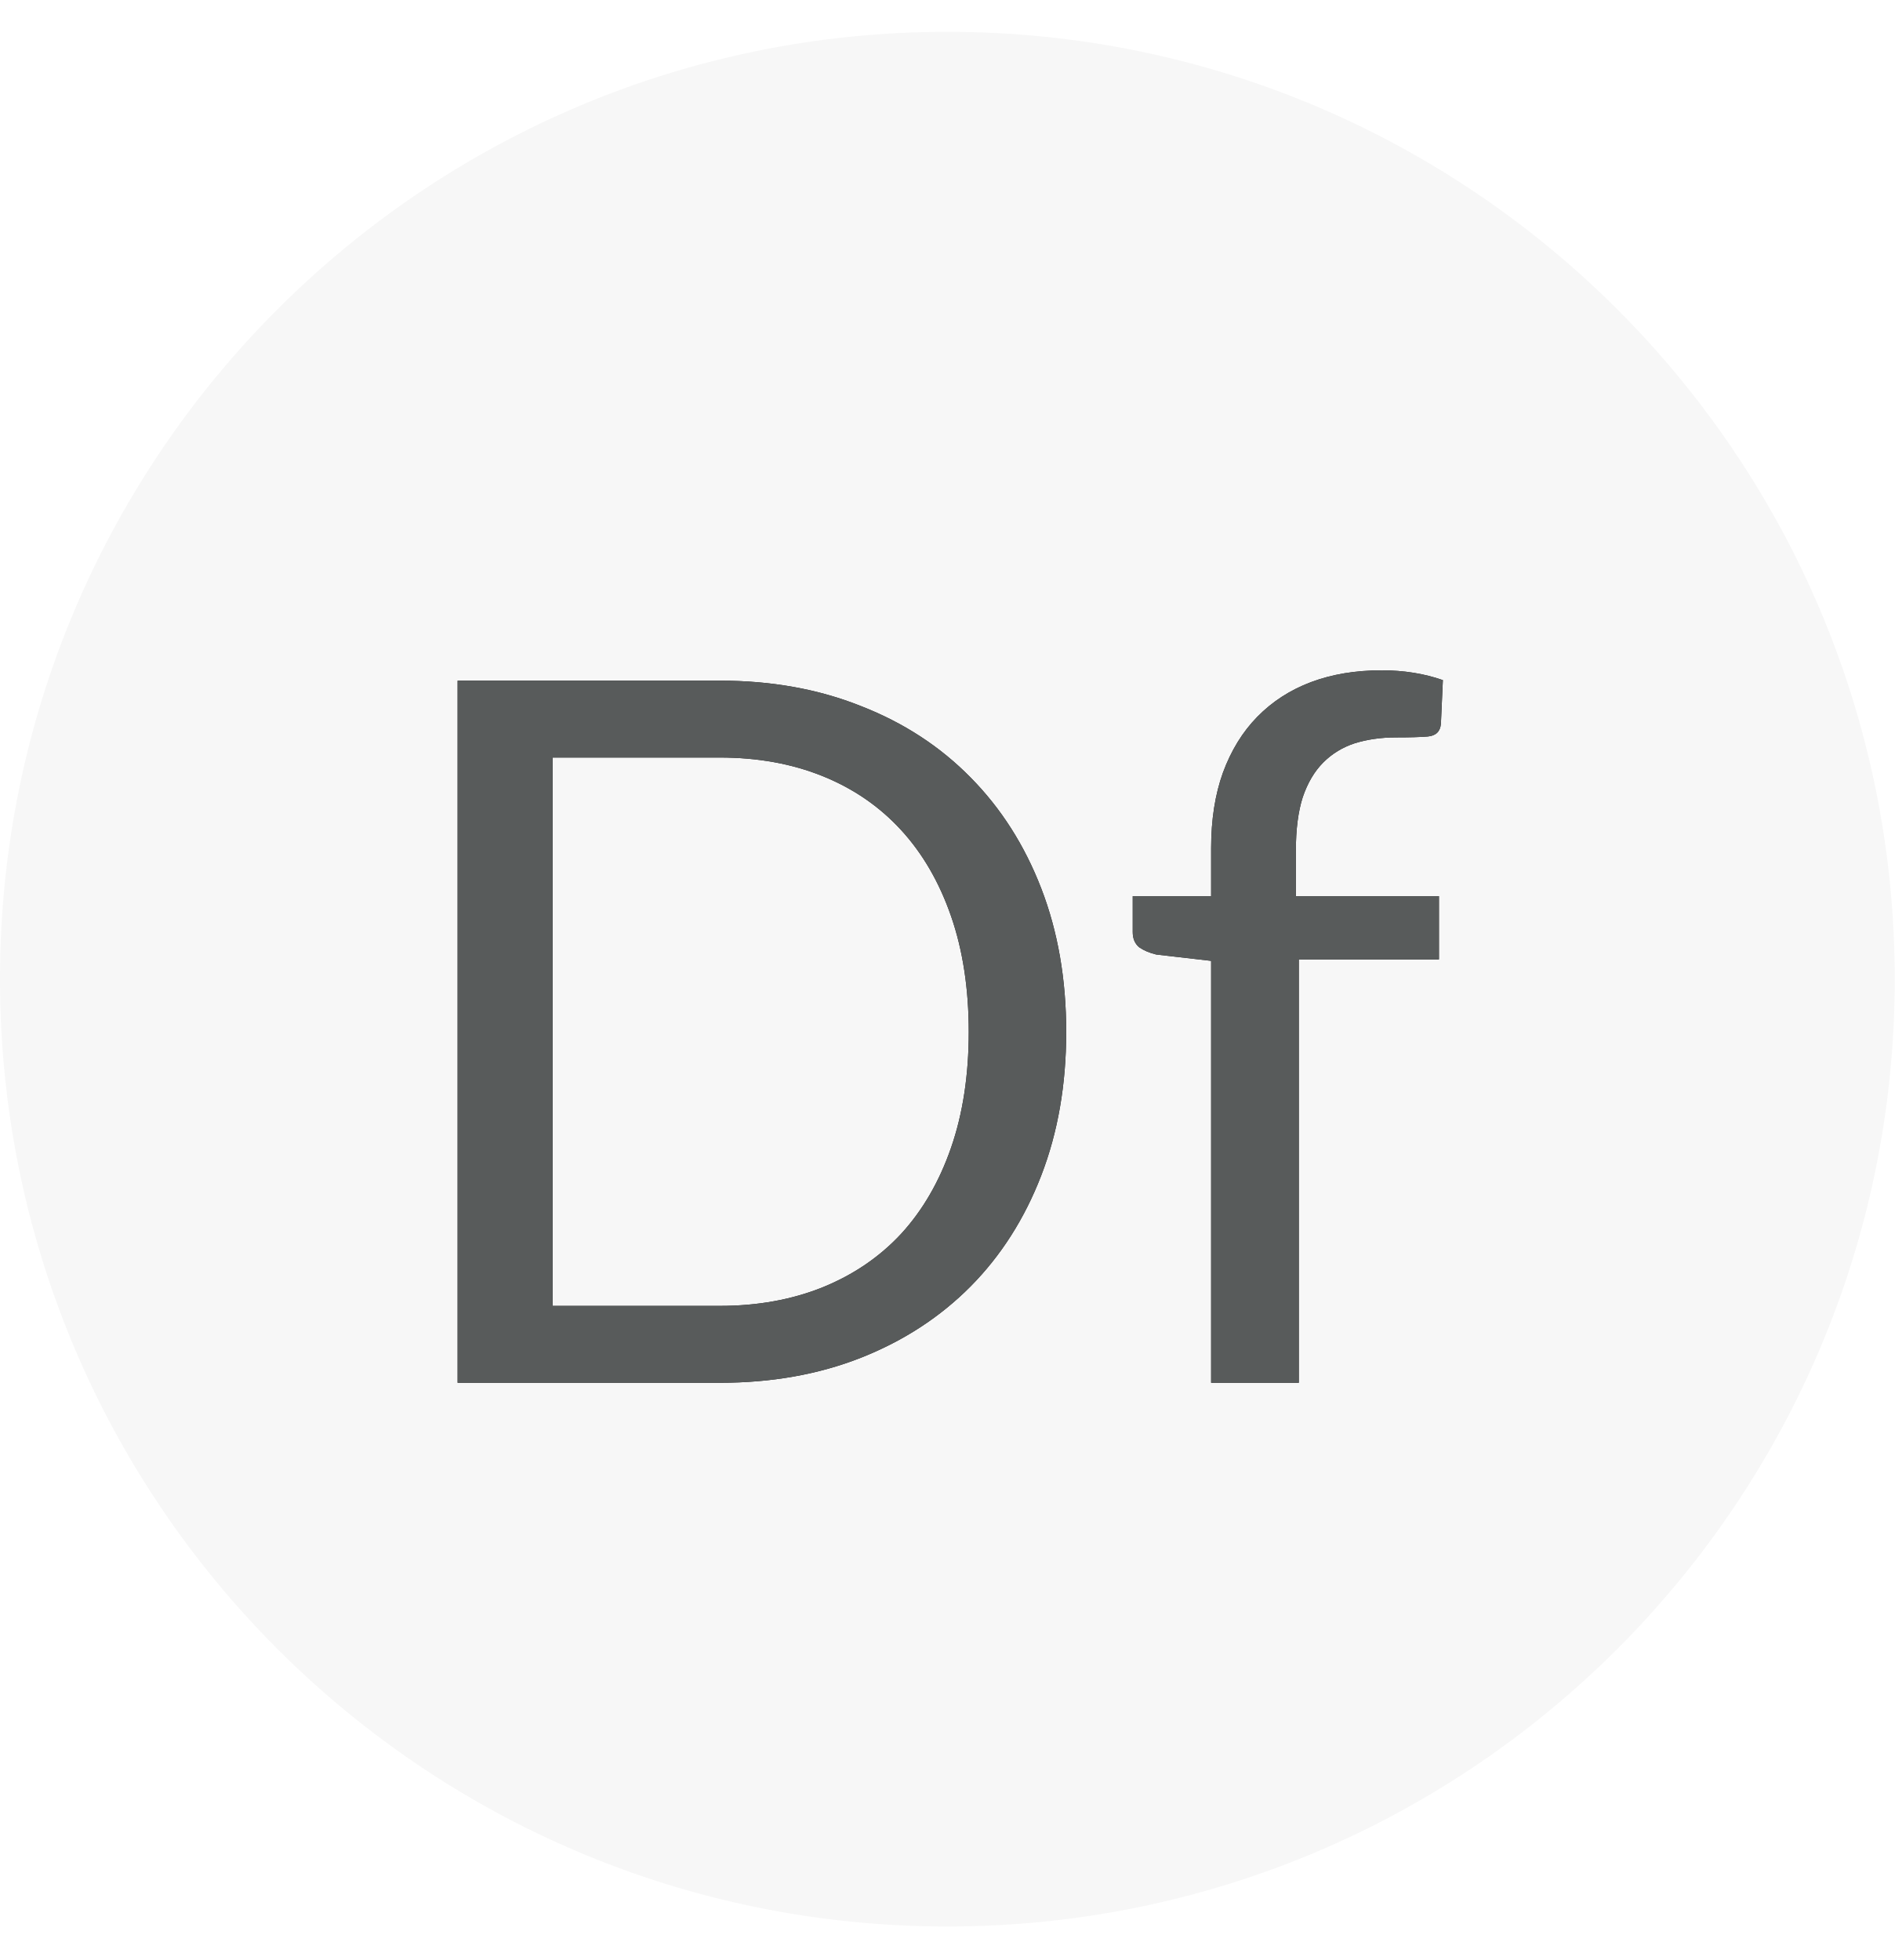
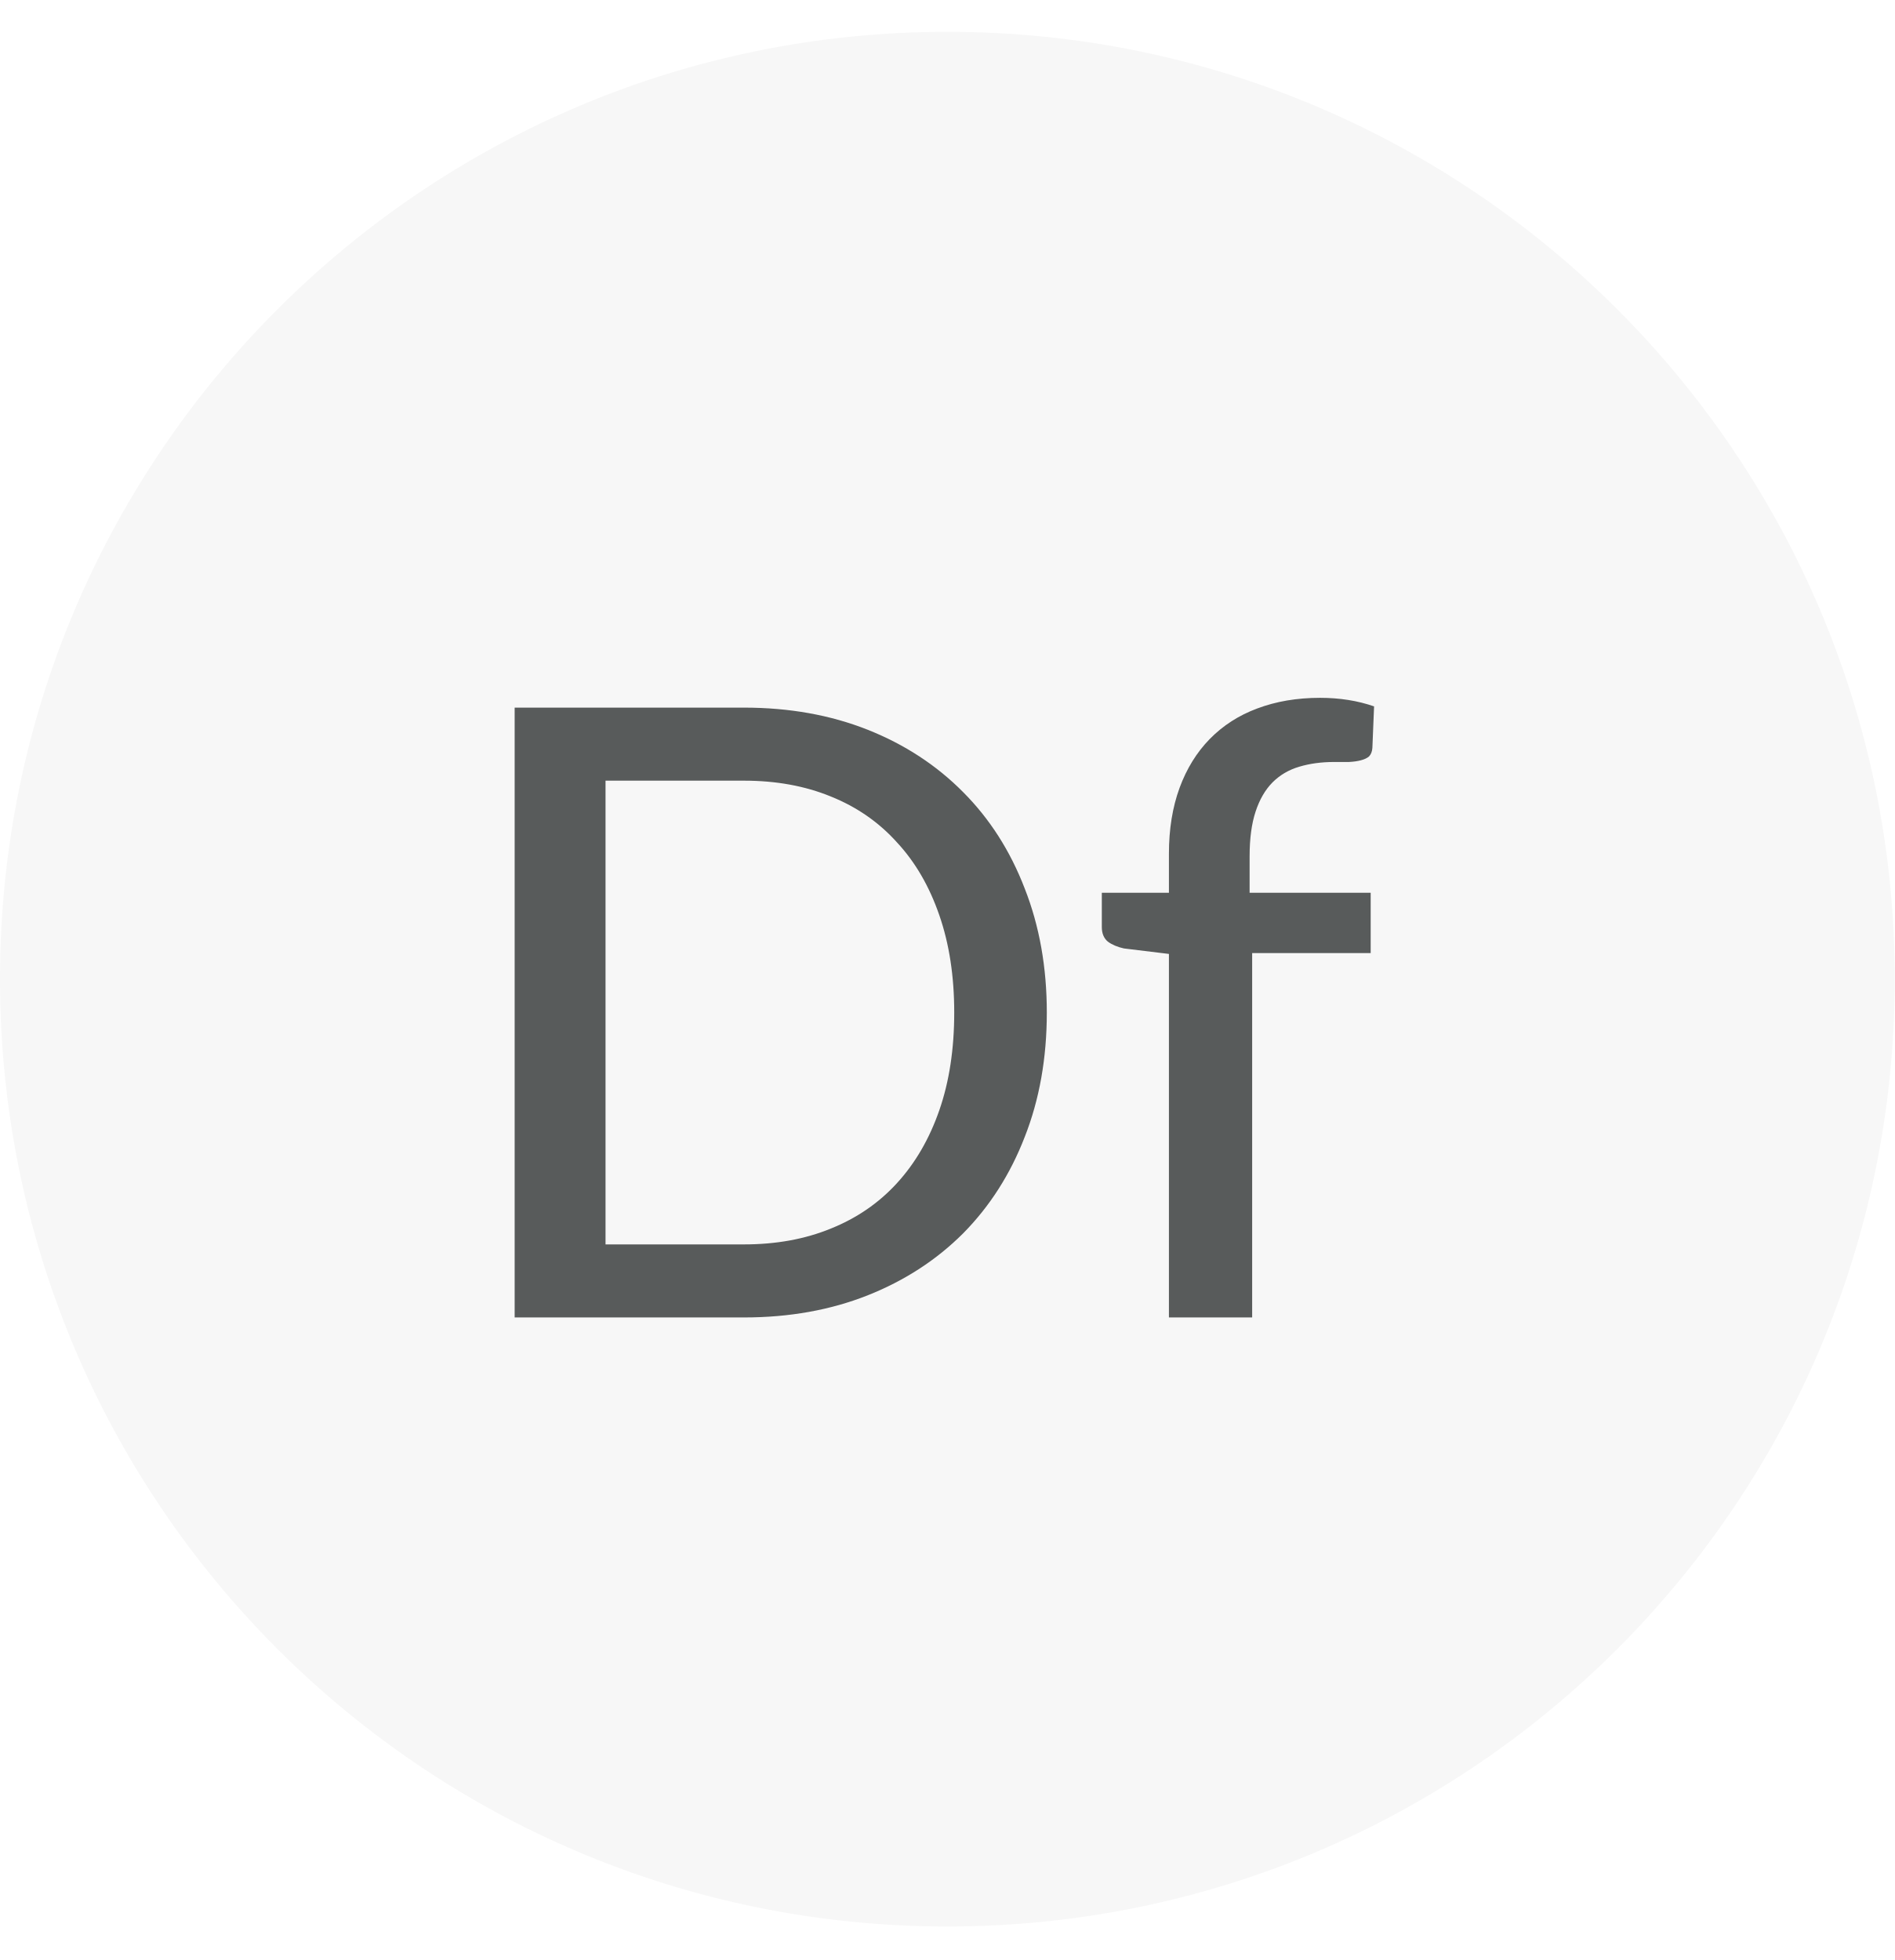
<svg xmlns="http://www.w3.org/2000/svg" width="29" height="30" viewBox="0 0 29 30" fill="none">
  <circle cx="14.5" cy="14.987" r="14.5" fill="#F7F7F7" />
-   <path d="M16.319 15.795C16.319 16.6 16.192 17.332 15.937 17.992C15.682 18.652 15.322 19.218 14.857 19.688C14.392 20.157 13.832 20.523 13.177 20.782C12.527 21.038 11.807 21.165 11.017 21.165H7.004V10.418H11.017C11.807 10.418 12.527 10.547 13.177 10.807C13.832 11.062 14.392 11.428 14.857 11.902C15.322 12.373 15.682 12.938 15.937 13.598C16.192 14.258 16.319 14.99 16.319 15.795ZM14.827 15.795C14.827 15.135 14.737 14.545 14.557 14.025C14.377 13.505 14.122 13.065 13.792 12.705C13.462 12.345 13.062 12.07 12.592 11.88C12.122 11.69 11.597 11.595 11.017 11.595H8.459V19.988H11.017C11.597 19.988 12.122 19.892 12.592 19.703C13.062 19.512 13.462 19.24 13.792 18.885C14.122 18.525 14.377 18.085 14.557 17.565C14.737 17.045 14.827 16.455 14.827 15.795ZM18.537 21.165V14.707L17.697 14.61C17.592 14.585 17.504 14.547 17.434 14.498C17.369 14.443 17.337 14.365 17.337 14.265V13.717H18.537V12.982C18.537 12.547 18.597 12.162 18.717 11.828C18.842 11.488 19.017 11.203 19.242 10.973C19.472 10.738 19.747 10.56 20.067 10.44C20.387 10.32 20.747 10.26 21.147 10.26C21.487 10.26 21.799 10.31 22.084 10.41L22.054 11.078C22.044 11.197 21.977 11.262 21.852 11.273C21.732 11.283 21.569 11.287 21.364 11.287C21.134 11.287 20.924 11.318 20.734 11.377C20.549 11.438 20.389 11.535 20.254 11.67C20.119 11.805 20.014 11.982 19.939 12.203C19.869 12.422 19.834 12.695 19.834 13.02V13.717H22.024V14.685H19.879V21.165H18.537Z" fill="#1E1E1E" />
-   <path d="M16.319 15.795C16.319 16.6 16.192 17.332 15.937 17.992C15.682 18.652 15.322 19.218 14.857 19.688C14.392 20.157 13.832 20.523 13.177 20.782C12.527 21.038 11.807 21.165 11.017 21.165H7.004V10.418H11.017C11.807 10.418 12.527 10.547 13.177 10.807C13.832 11.062 14.392 11.428 14.857 11.902C15.322 12.373 15.682 12.938 15.937 13.598C16.192 14.258 16.319 14.99 16.319 15.795ZM14.827 15.795C14.827 15.135 14.737 14.545 14.557 14.025C14.377 13.505 14.122 13.065 13.792 12.705C13.462 12.345 13.062 12.07 12.592 11.88C12.122 11.69 11.597 11.595 11.017 11.595H8.459V19.988H11.017C11.597 19.988 12.122 19.892 12.592 19.703C13.062 19.512 13.462 19.24 13.792 18.885C14.122 18.525 14.377 18.085 14.557 17.565C14.737 17.045 14.827 16.455 14.827 15.795ZM18.537 21.165V14.707L17.697 14.61C17.592 14.585 17.504 14.547 17.434 14.498C17.369 14.443 17.337 14.365 17.337 14.265V13.717H18.537V12.982C18.537 12.547 18.597 12.162 18.717 11.828C18.842 11.488 19.017 11.203 19.242 10.973C19.472 10.738 19.747 10.56 20.067 10.44C20.387 10.32 20.747 10.26 21.147 10.26C21.487 10.26 21.799 10.31 22.084 10.41L22.054 11.078C22.044 11.197 21.977 11.262 21.852 11.273C21.732 11.283 21.569 11.287 21.364 11.287C21.134 11.287 20.924 11.318 20.734 11.377C20.549 11.438 20.389 11.535 20.254 11.67C20.119 11.805 20.014 11.982 19.939 12.203C19.869 12.422 19.834 12.695 19.834 13.02V13.717H22.024V14.685H19.879V21.165H18.537Z" fill="#585B5B" />
+   <path d="M16.022 15.498C16.022 16.196 15.909 16.831 15.684 17.402C15.463 17.974 15.148 18.466 14.741 18.878C14.334 19.285 13.846 19.602 13.279 19.827C12.711 20.052 12.08 20.165 11.387 20.165H7.877V10.831H11.387C12.08 10.831 12.711 10.944 13.279 11.169C13.846 11.394 14.334 11.713 14.741 12.124C15.148 12.532 15.463 13.024 15.684 13.6C15.909 14.172 16.022 14.805 16.022 15.498ZM14.605 15.498C14.605 14.943 14.529 14.447 14.377 14.009C14.225 13.568 14.009 13.195 13.727 12.892C13.45 12.584 13.112 12.35 12.713 12.19C12.319 12.029 11.877 11.949 11.387 11.949H9.268V19.047H11.387C11.877 19.047 12.319 18.967 12.713 18.806C13.112 18.646 13.45 18.414 13.727 18.111C14.009 17.803 14.225 17.431 14.377 16.993C14.529 16.555 14.605 16.057 14.605 15.498ZM17.891 20.165V14.601L17.202 14.517C17.103 14.495 17.02 14.46 16.955 14.412C16.895 14.361 16.864 14.287 16.864 14.191V13.665H17.891V13.067C17.891 12.69 17.946 12.354 18.054 12.059C18.162 11.765 18.316 11.516 18.515 11.312C18.719 11.104 18.962 10.948 19.243 10.844C19.529 10.736 19.85 10.681 20.205 10.681C20.504 10.681 20.78 10.725 21.031 10.812L21.005 11.448C21.001 11.505 20.983 11.548 20.953 11.579C20.923 11.604 20.881 11.624 20.829 11.637C20.782 11.65 20.721 11.659 20.647 11.663C20.578 11.663 20.502 11.663 20.42 11.663C20.225 11.663 20.047 11.687 19.887 11.735C19.727 11.782 19.59 11.862 19.477 11.975C19.365 12.088 19.278 12.237 19.217 12.424C19.157 12.605 19.126 12.833 19.126 13.106V13.665H20.979V14.588H19.165V20.165H17.891Z" fill="#585B5B" />
</svg>
